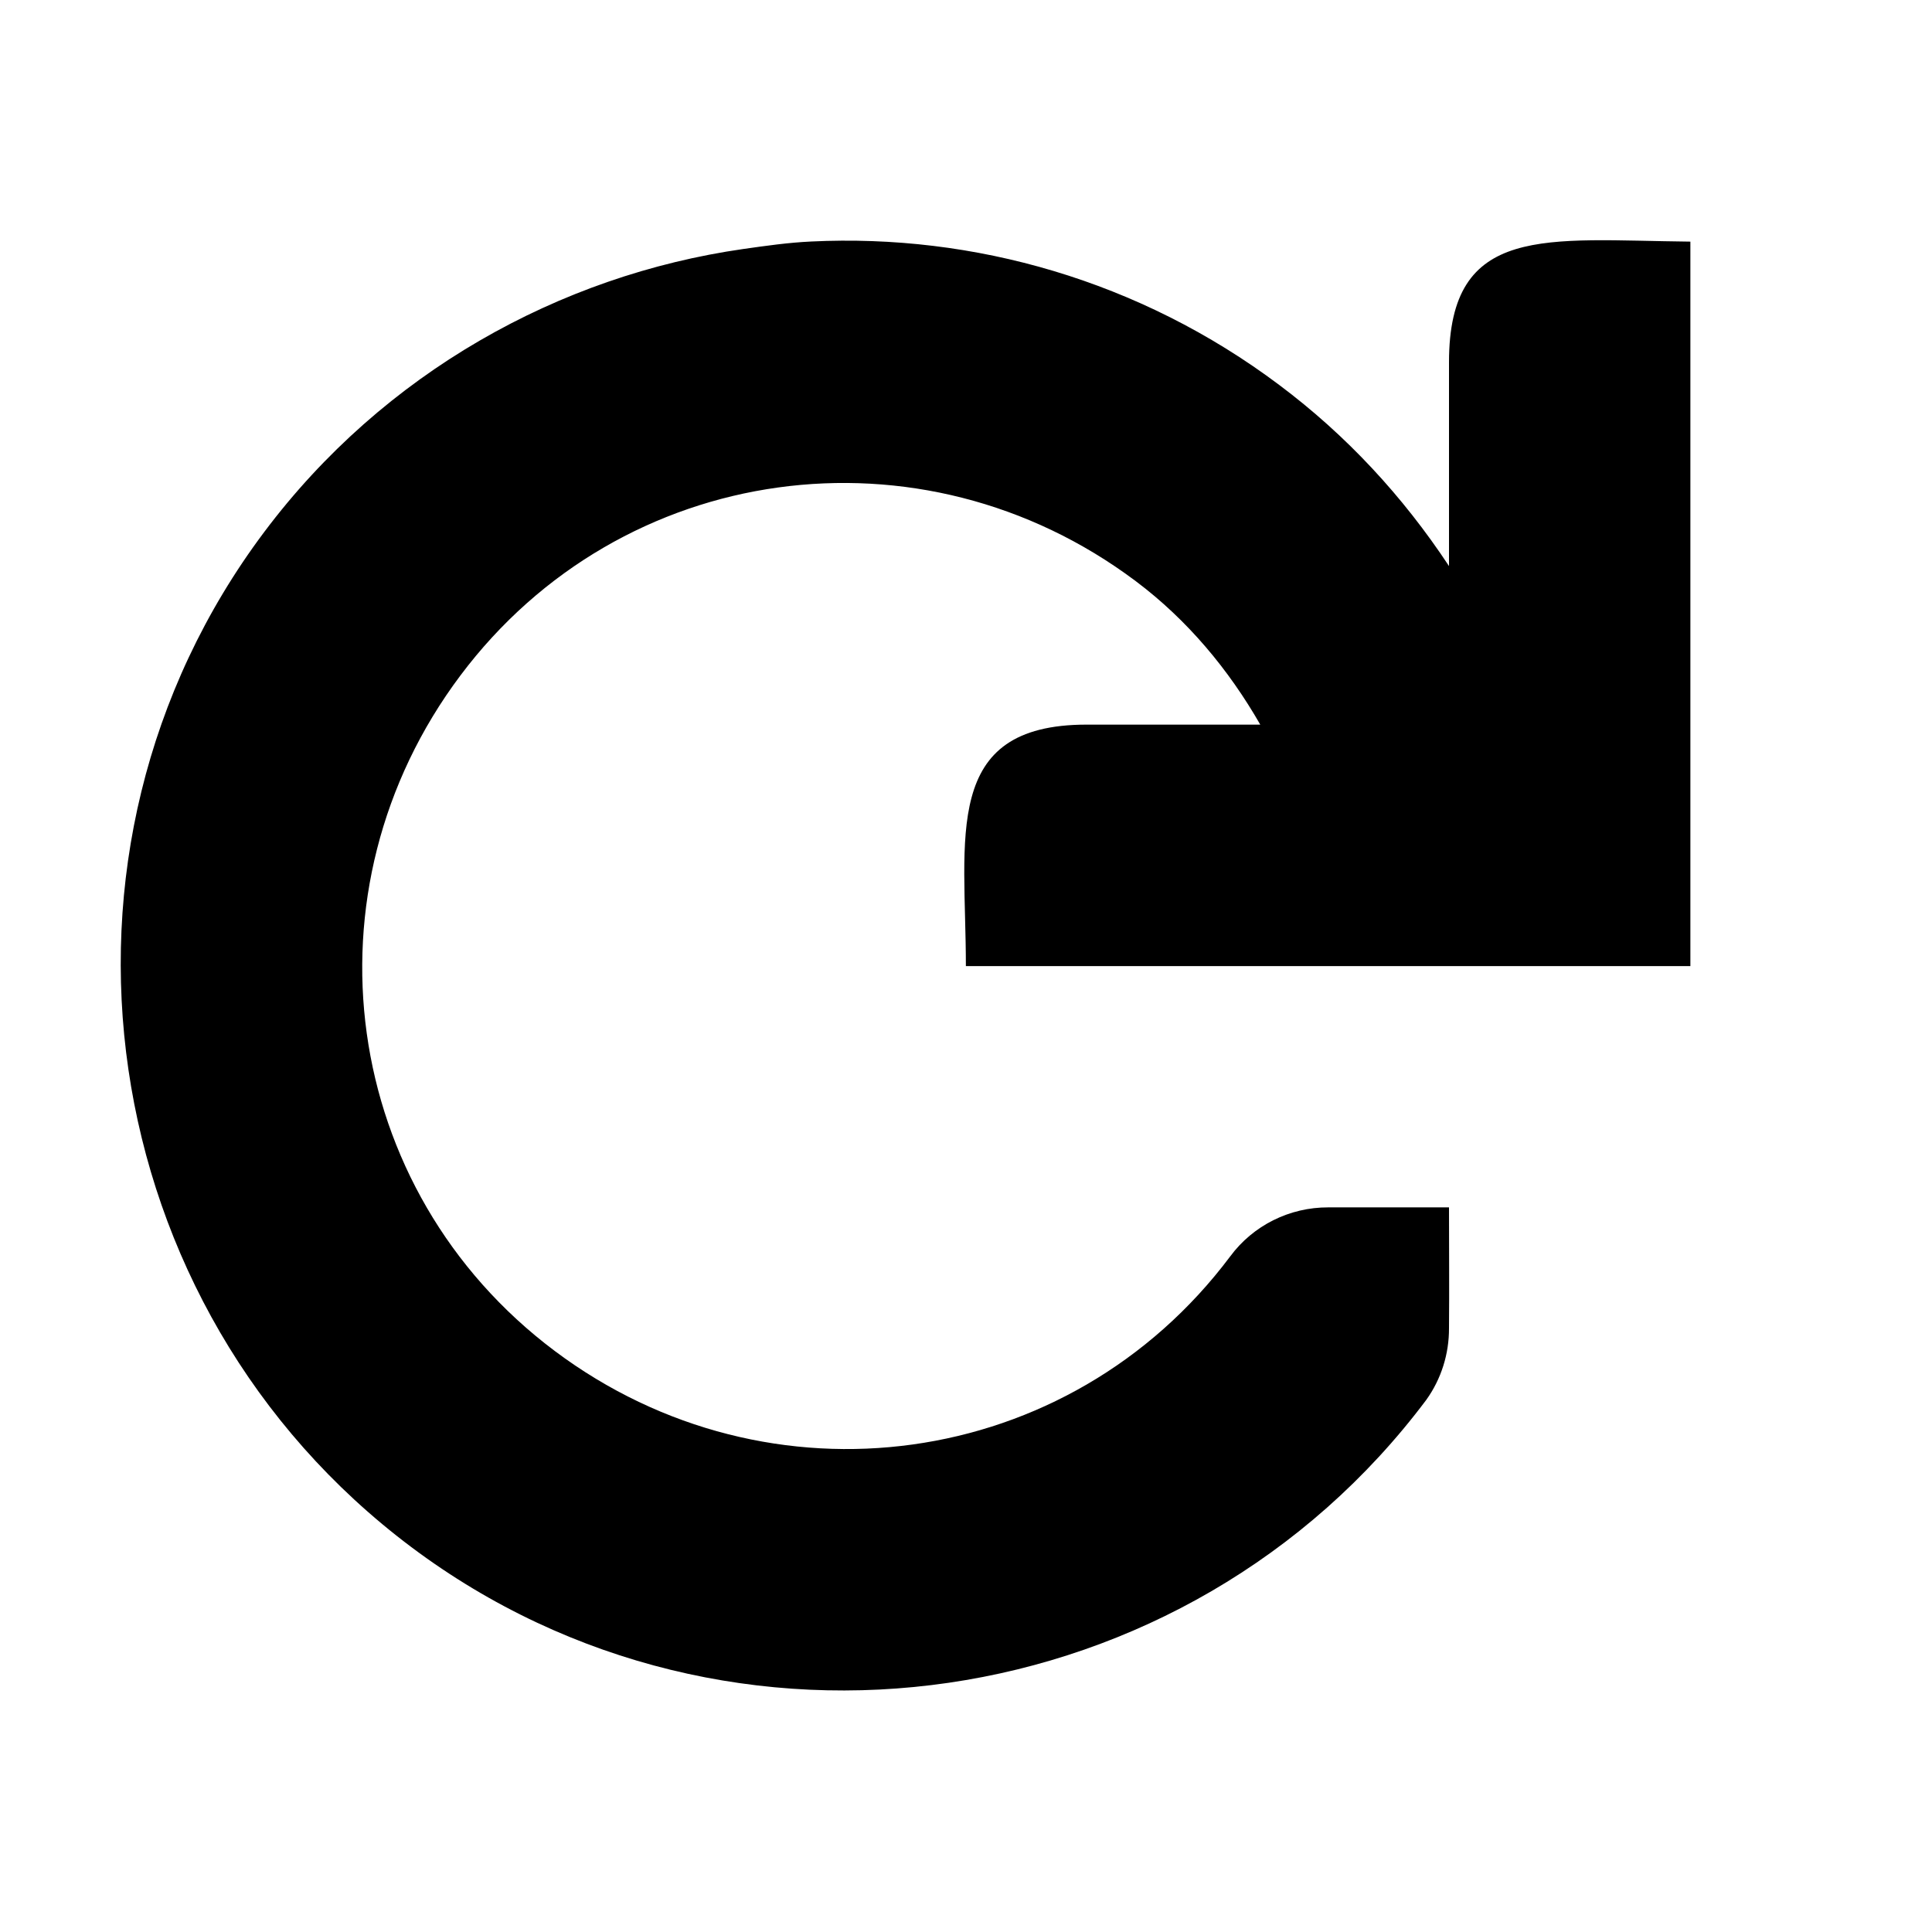
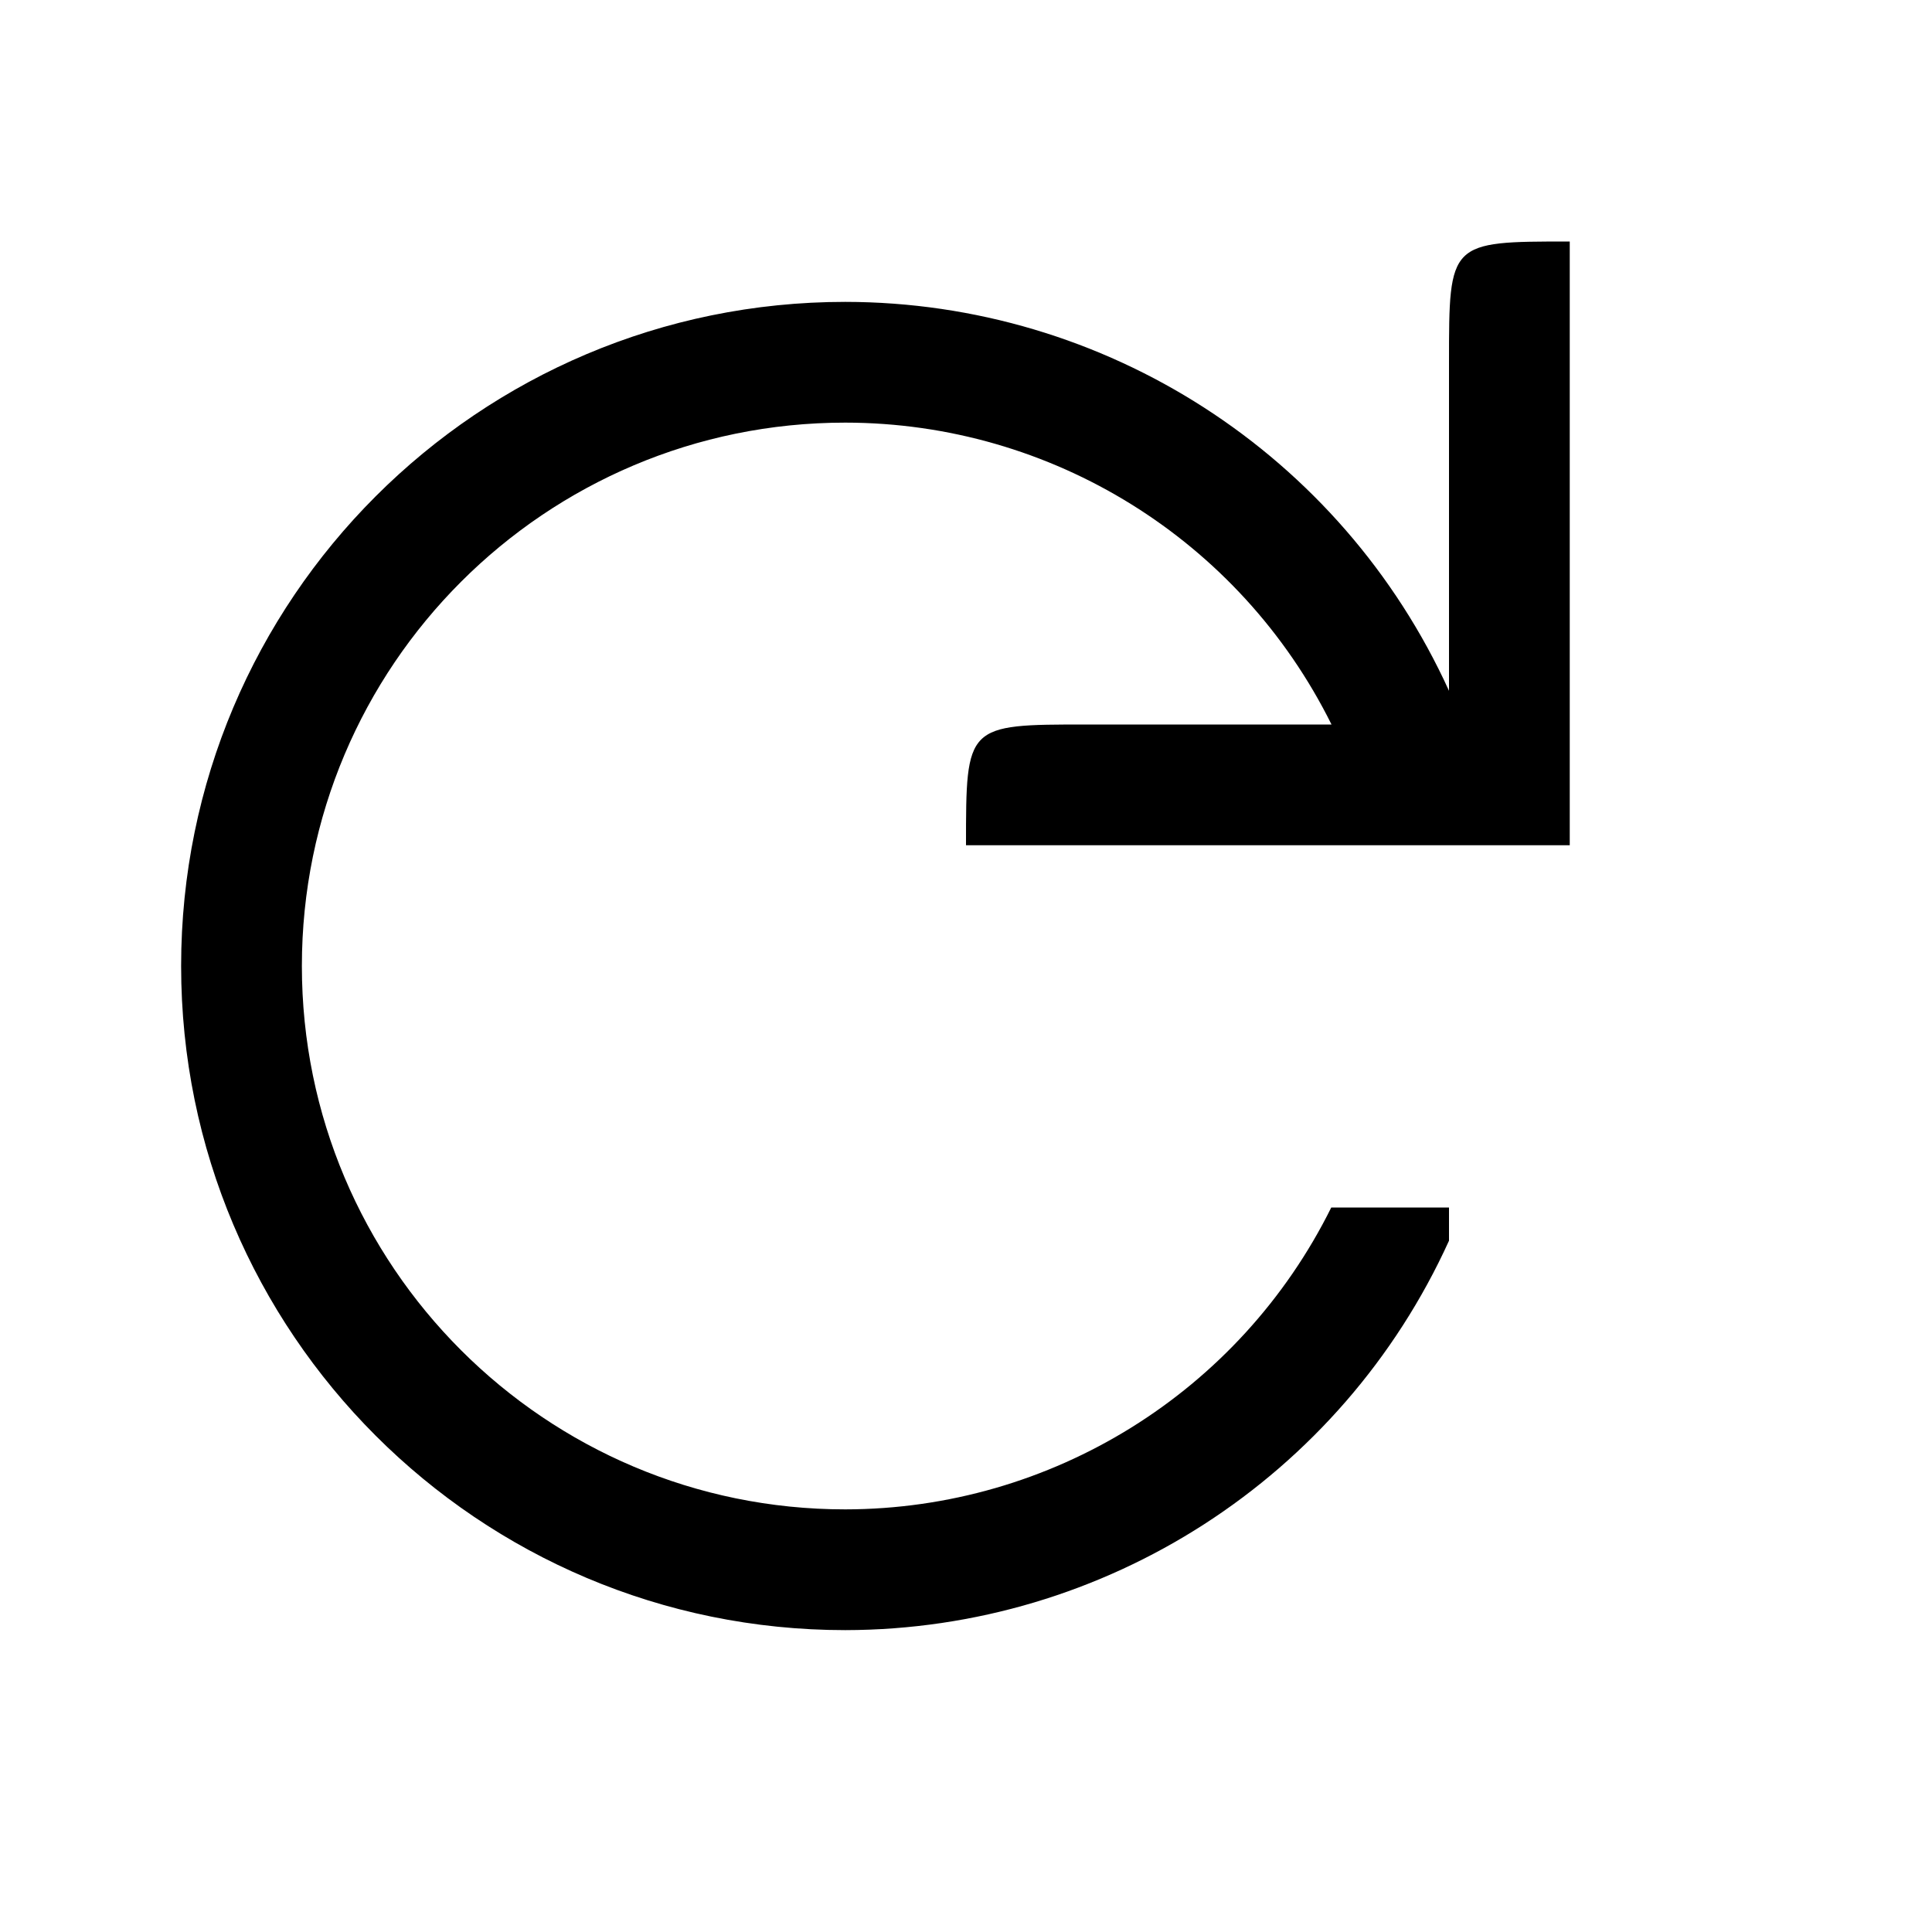
<svg xmlns="http://www.w3.org/2000/svg" width="16" version="1.1" height="16">
  <defs id="defs1">
    <style type="text/css" id="current-color-scheme">
.ColorScheme-Text {
color:#000;
}
</style>
  </defs>
-   <path style="fill:currentColor;fill-opacity:1;stroke:none" id="path4597" d="M 12,3 V 4.688 C 11.618,4.11 11.151,3.605 10.594,3.188 9.438,2.321 8.062,1.935 6.719,2 6.527,2.009 6.347,2.035 6.156,2.062 4.634,2.28 3.178,3.086 2.188,4.406 0.206,7.048 0.765,10.831 3.406,12.812 c 2.641,1.981 6.425,1.423 8.406,-1.219 0.124,-0.173 0.189,-0.381 0.188,-0.594 0.003,-0.326 0,-0.665 0,-1 -0.329,-3e-5 -0.677,0 -1,0 -0.32,-10e-4 -0.622,0.149 -0.812,0.406 C 8.855,12.183 6.371,12.52 4.594,11.188 2.817,9.855 2.48,7.371 3.813,5.594 5.145,3.817 7.63,3.48 9.406,4.813 c 0.429,0.322 0.77,0.733 1.031,1.188 h -1.438 c -1.206,0 -1,0.937 -1,2 h 6 v -6 C 12.805,1.989 12,1.847 12,3 Z" class="ColorScheme-Text" />
+   <path style="fill:currentColor;fill-opacity:1;stroke:none" id="path4597" d="m 12,3 v 2.721 c -0.892,-1.96 -2.847,-3.219 -5,-3.221 -3.038,0 -5.5,2.462 -5.5,5.5 0,3.038 2.462,5.5 5.5,5.5 2.154,-0.003 4.109,-1.263 5,-3.225 -0,-0.092 0,-0.183 0,-0.275 -0.321,-2.9e-05 -0.659,-1e-06 -0.975,0 -0.759,1.53 -2.318,2.498 -4.025,2.5 -2.485,0 -4.5,-2.015 -4.5,-4.5 0,-2.485 2.015,-4.5 4.5,-4.5 1.708,0.001 3.268,0.97 4.027,2.5 h -2.027 c -1,0 -1,0 -1,1 h 5 v -5 c -1,0 -1,0 -1,1 z " class="ColorScheme-Text" />
</svg>
